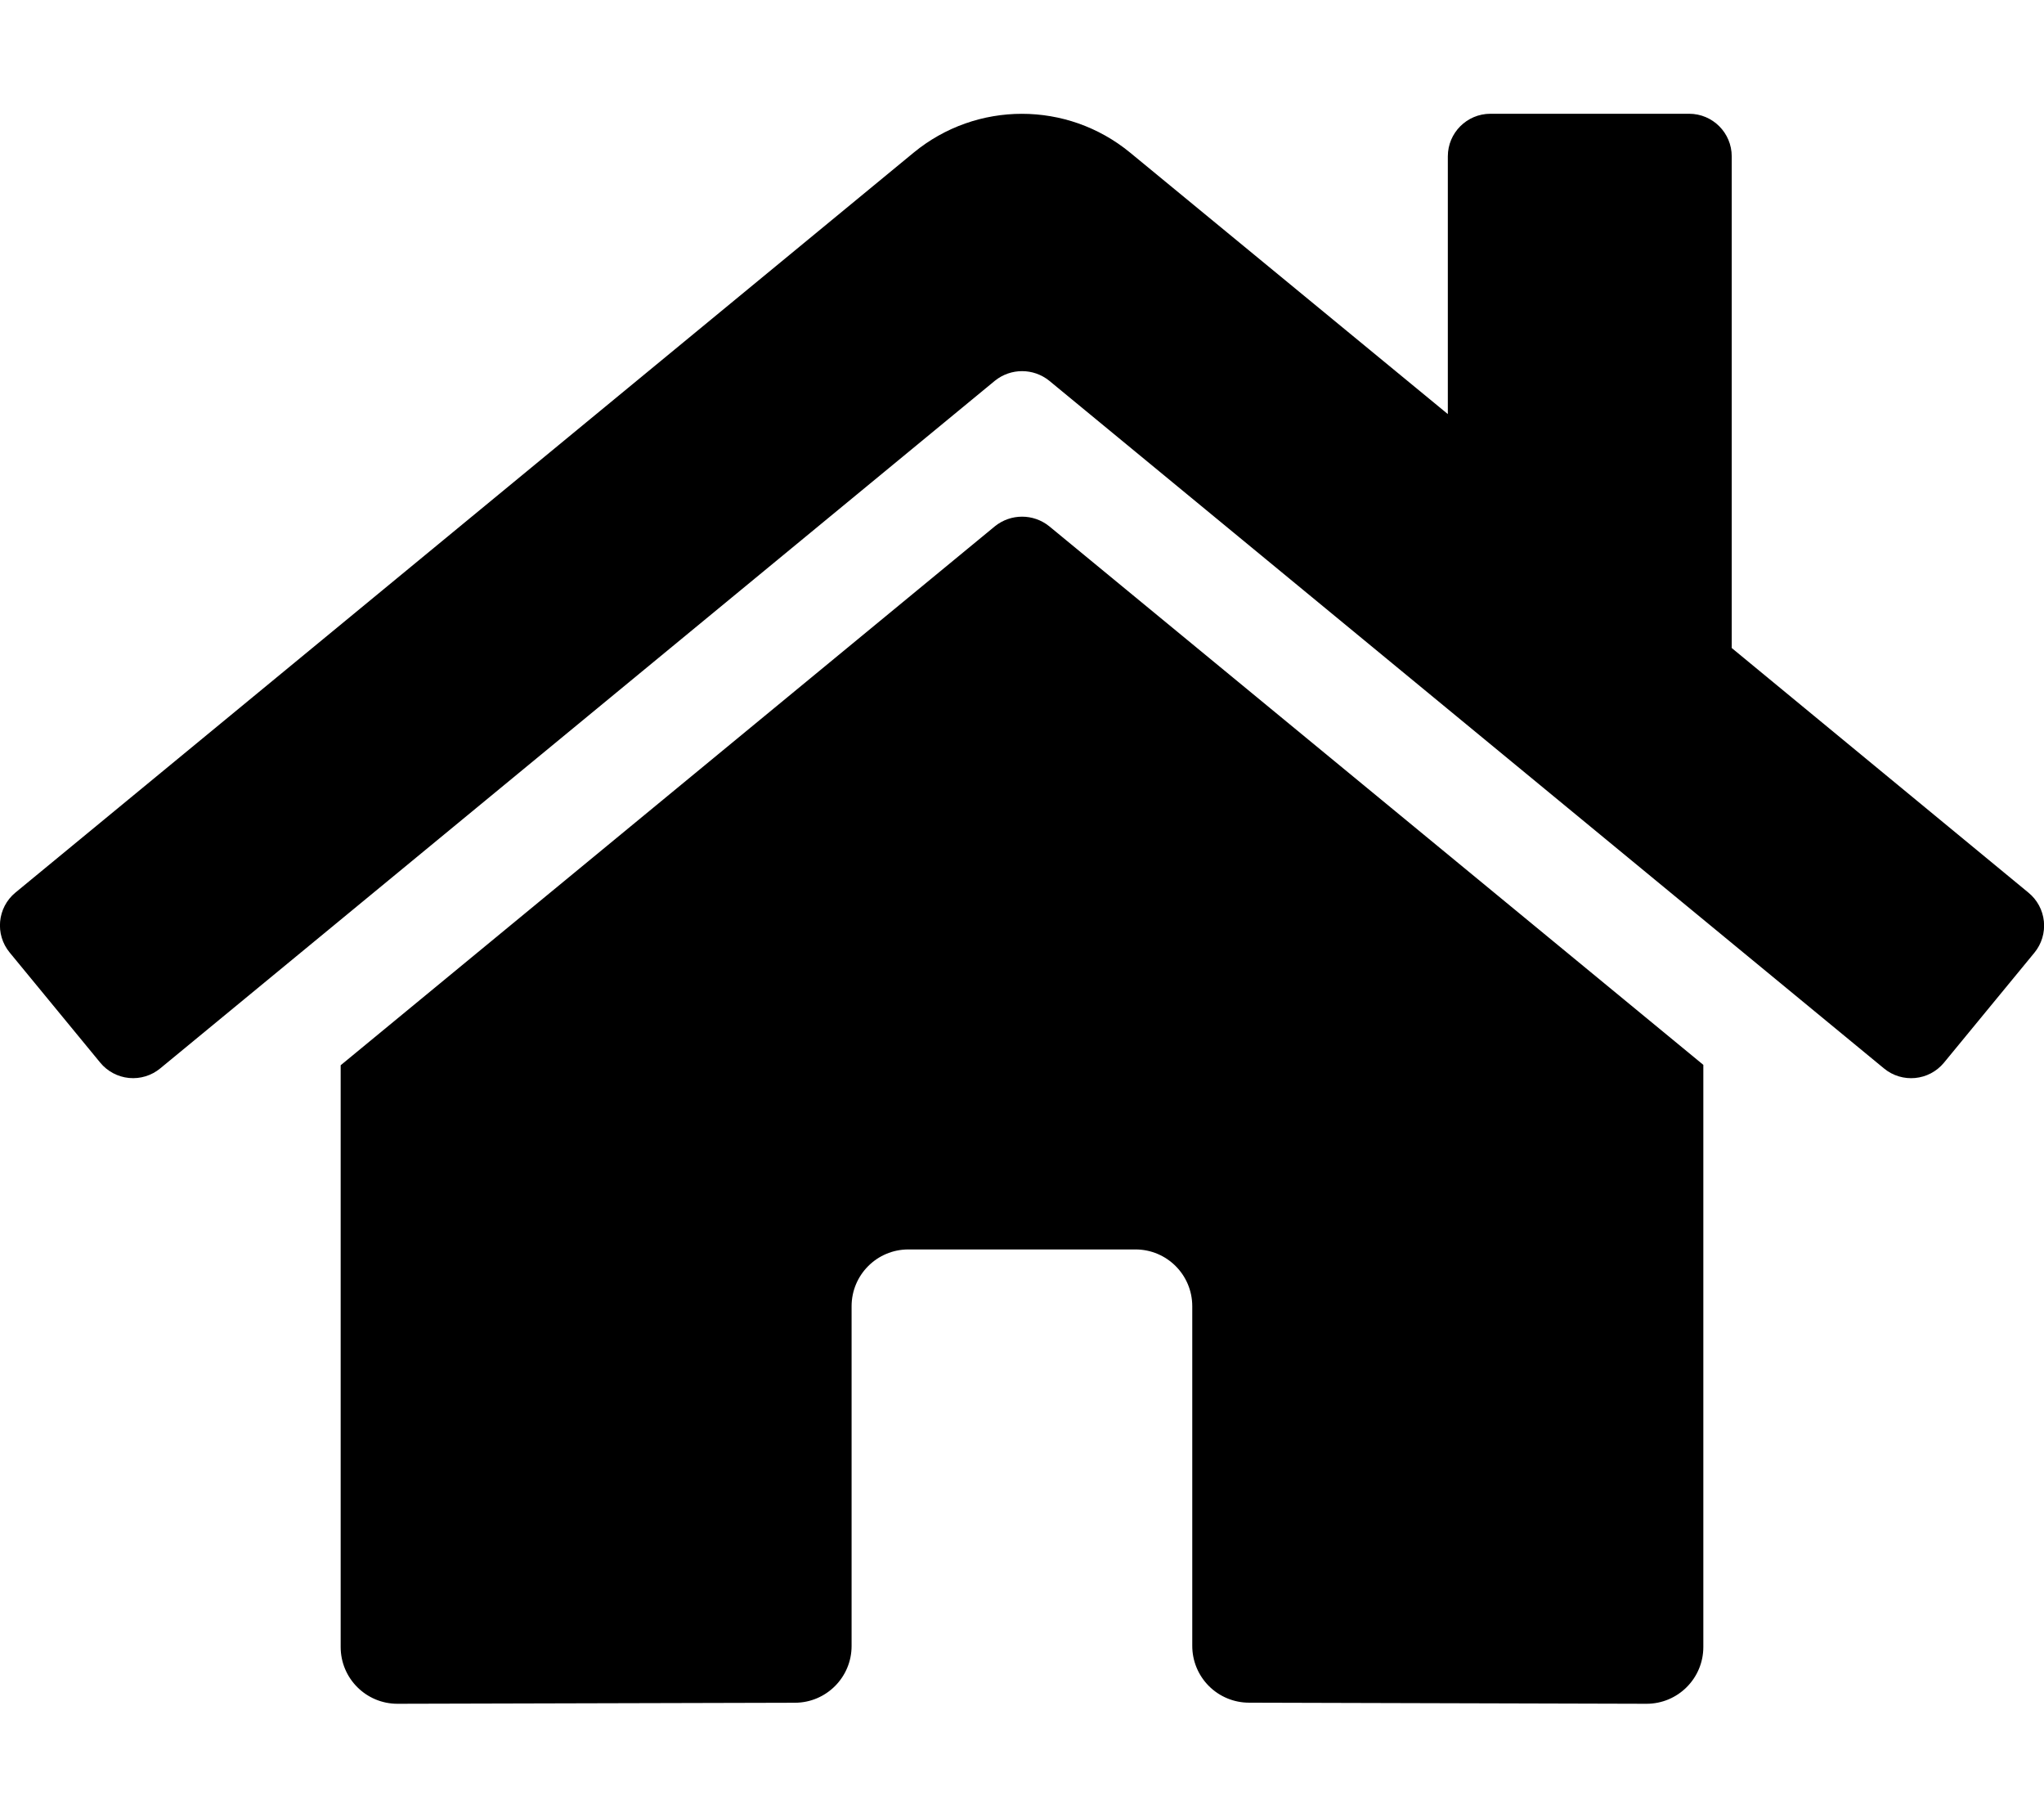
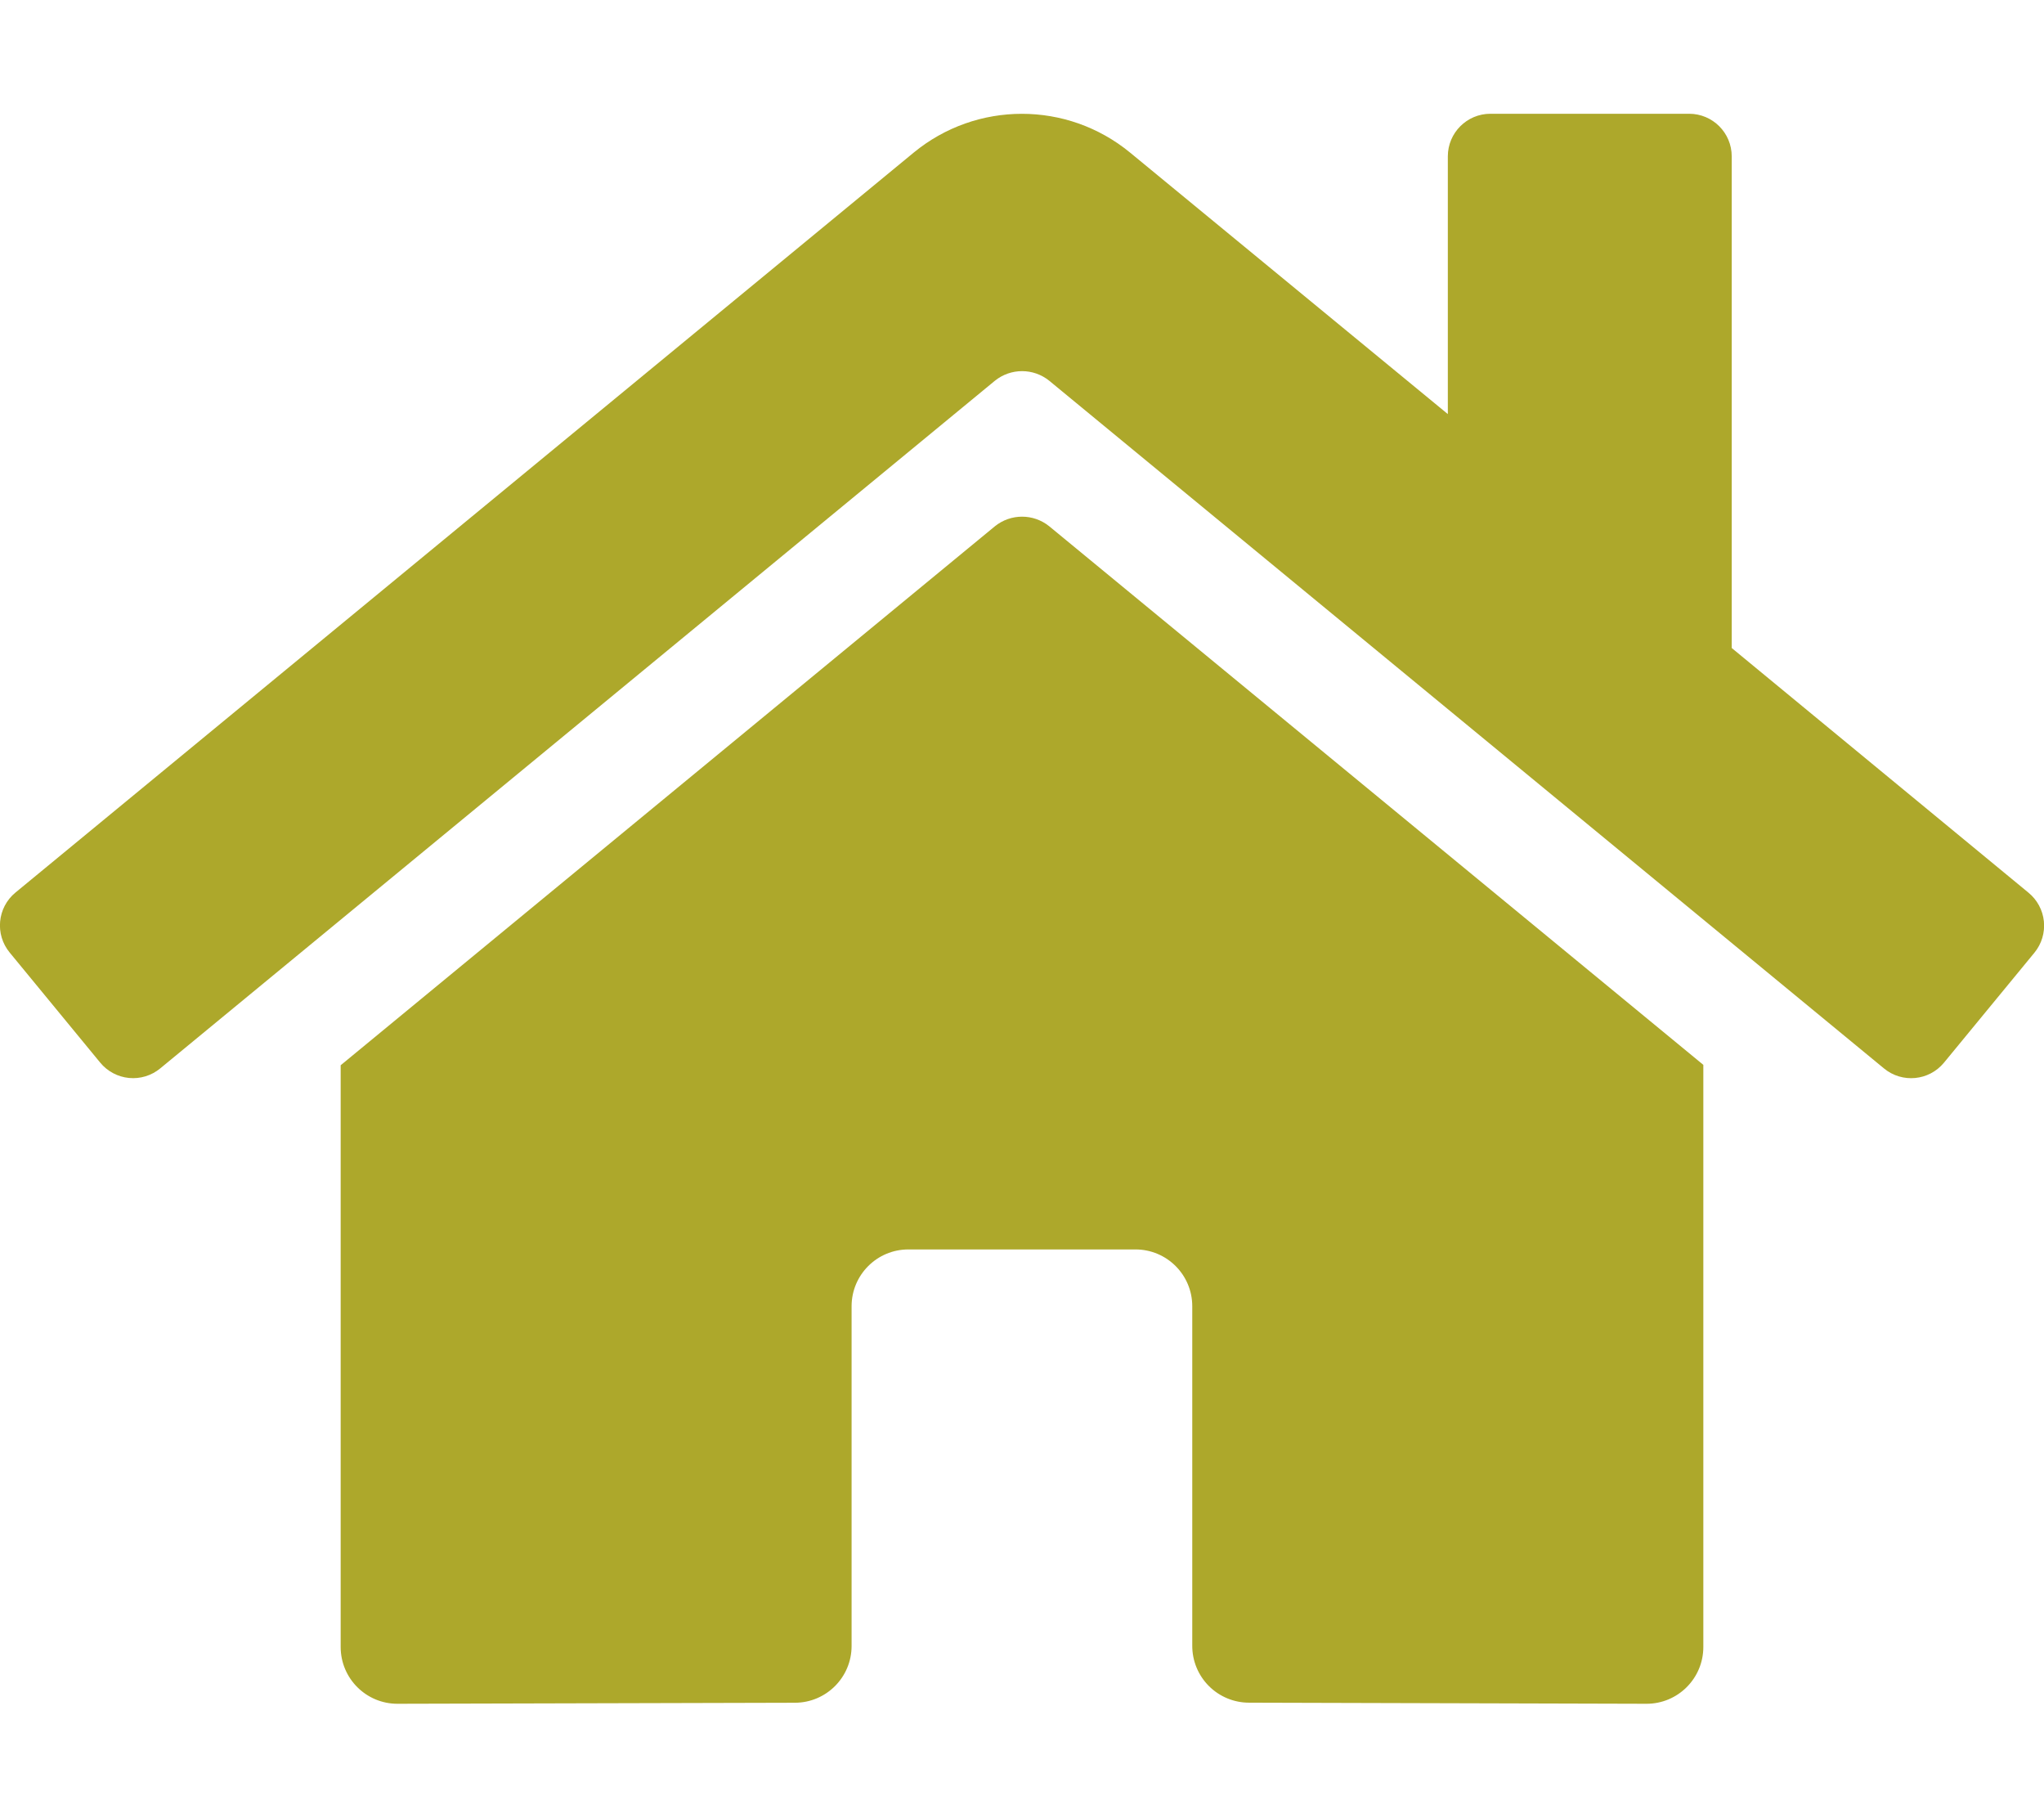
<svg xmlns="http://www.w3.org/2000/svg" aria-hidden="true" focusable="false" data-prefix="fas" data-icon="home" class="svg-inline--fa fa-home fa-w-18" role="img" viewBox="0 0 576 512">
-   <path fill="currentColor" d="M280.37 148.26L96 300.11V464a16 16 0 0 0 16 16l112.06-.29a16 16 0 0 0 15.92-16V368a16 16 0 0 1 16-16h64a16 16 0 0 1 16 16v95.64a16 16 0 0 0 16 16.05L464 480a16 16 0 0 0 16-16V300L295.67 148.26a12.19 12.19 0 0 0-15.3 0zM571.6 251.47L488 182.56V44.05a12 12 0 0 0-12-12h-56a12 12 0 0 0-12 12v72.61L318.47 43a48 48 0 0 0-61 0L4.34 251.47a12 12 0 0 0-1.6 16.9l25.5 31A12 12 0 0 0 45.15 301l235.22-193.74a12.19 12.19 0 0 1 15.3 0L530.9 301a12 12 0 0 0 16.9-1.6l25.5-31a12 12 0 0 0-1.7-16.93z" />
+   <path fill="#ada82b" d="M280.37 148.26L96 300.11V464a16 16 0 0 0 16 16l112.06-.29a16 16 0 0 0 15.92-16V368a16 16 0 0 1 16-16h64a16 16 0 0 1 16 16v95.64a16 16 0 0 0 16 16.05L464 480a16 16 0 0 0 16-16V300L295.67 148.26a12.19 12.19 0 0 0-15.3 0zM571.6 251.47L488 182.56V44.05a12 12 0 0 0-12-12h-56a12 12 0 0 0-12 12v72.61L318.47 43a48 48 0 0 0-61 0L4.34 251.47a12 12 0 0 0-1.6 16.9l25.5 31A12 12 0 0 0 45.15 301l235.22-193.74a12.19 12.19 0 0 1 15.3 0L530.9 301a12 12 0 0 0 16.9-1.6l25.5-31a12 12 0 0 0-1.7-16.93z" />
</svg>
